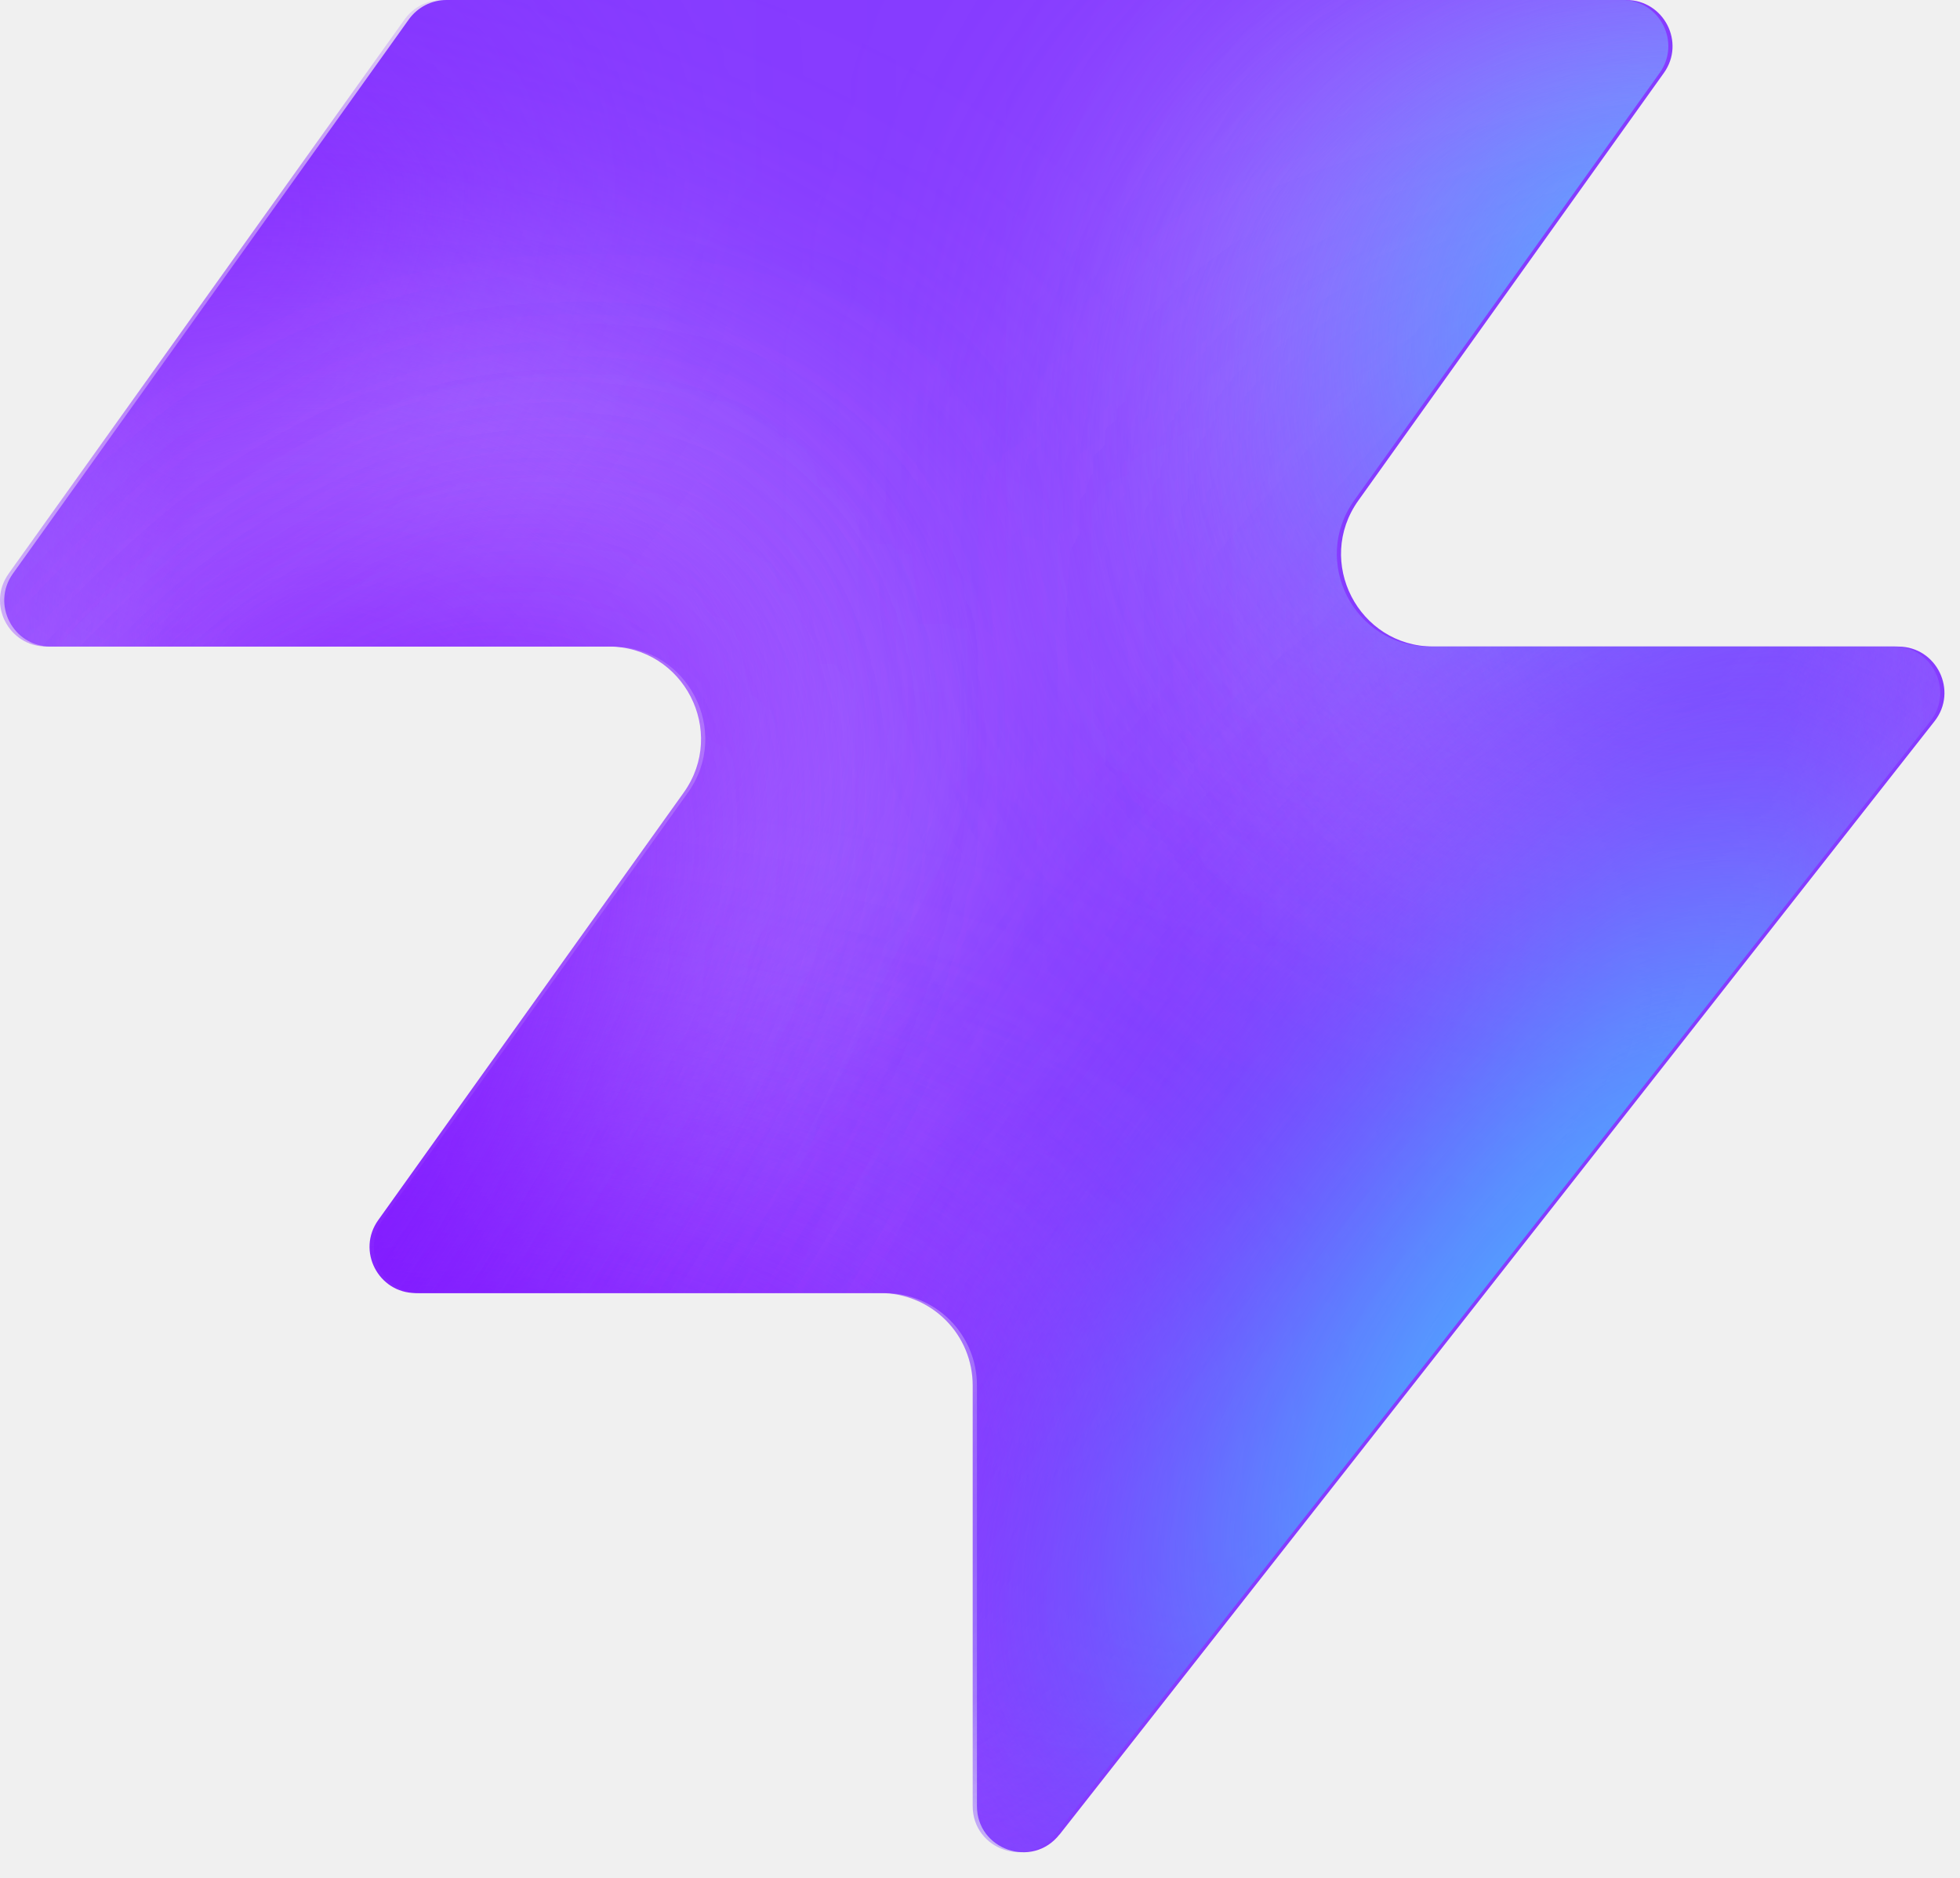
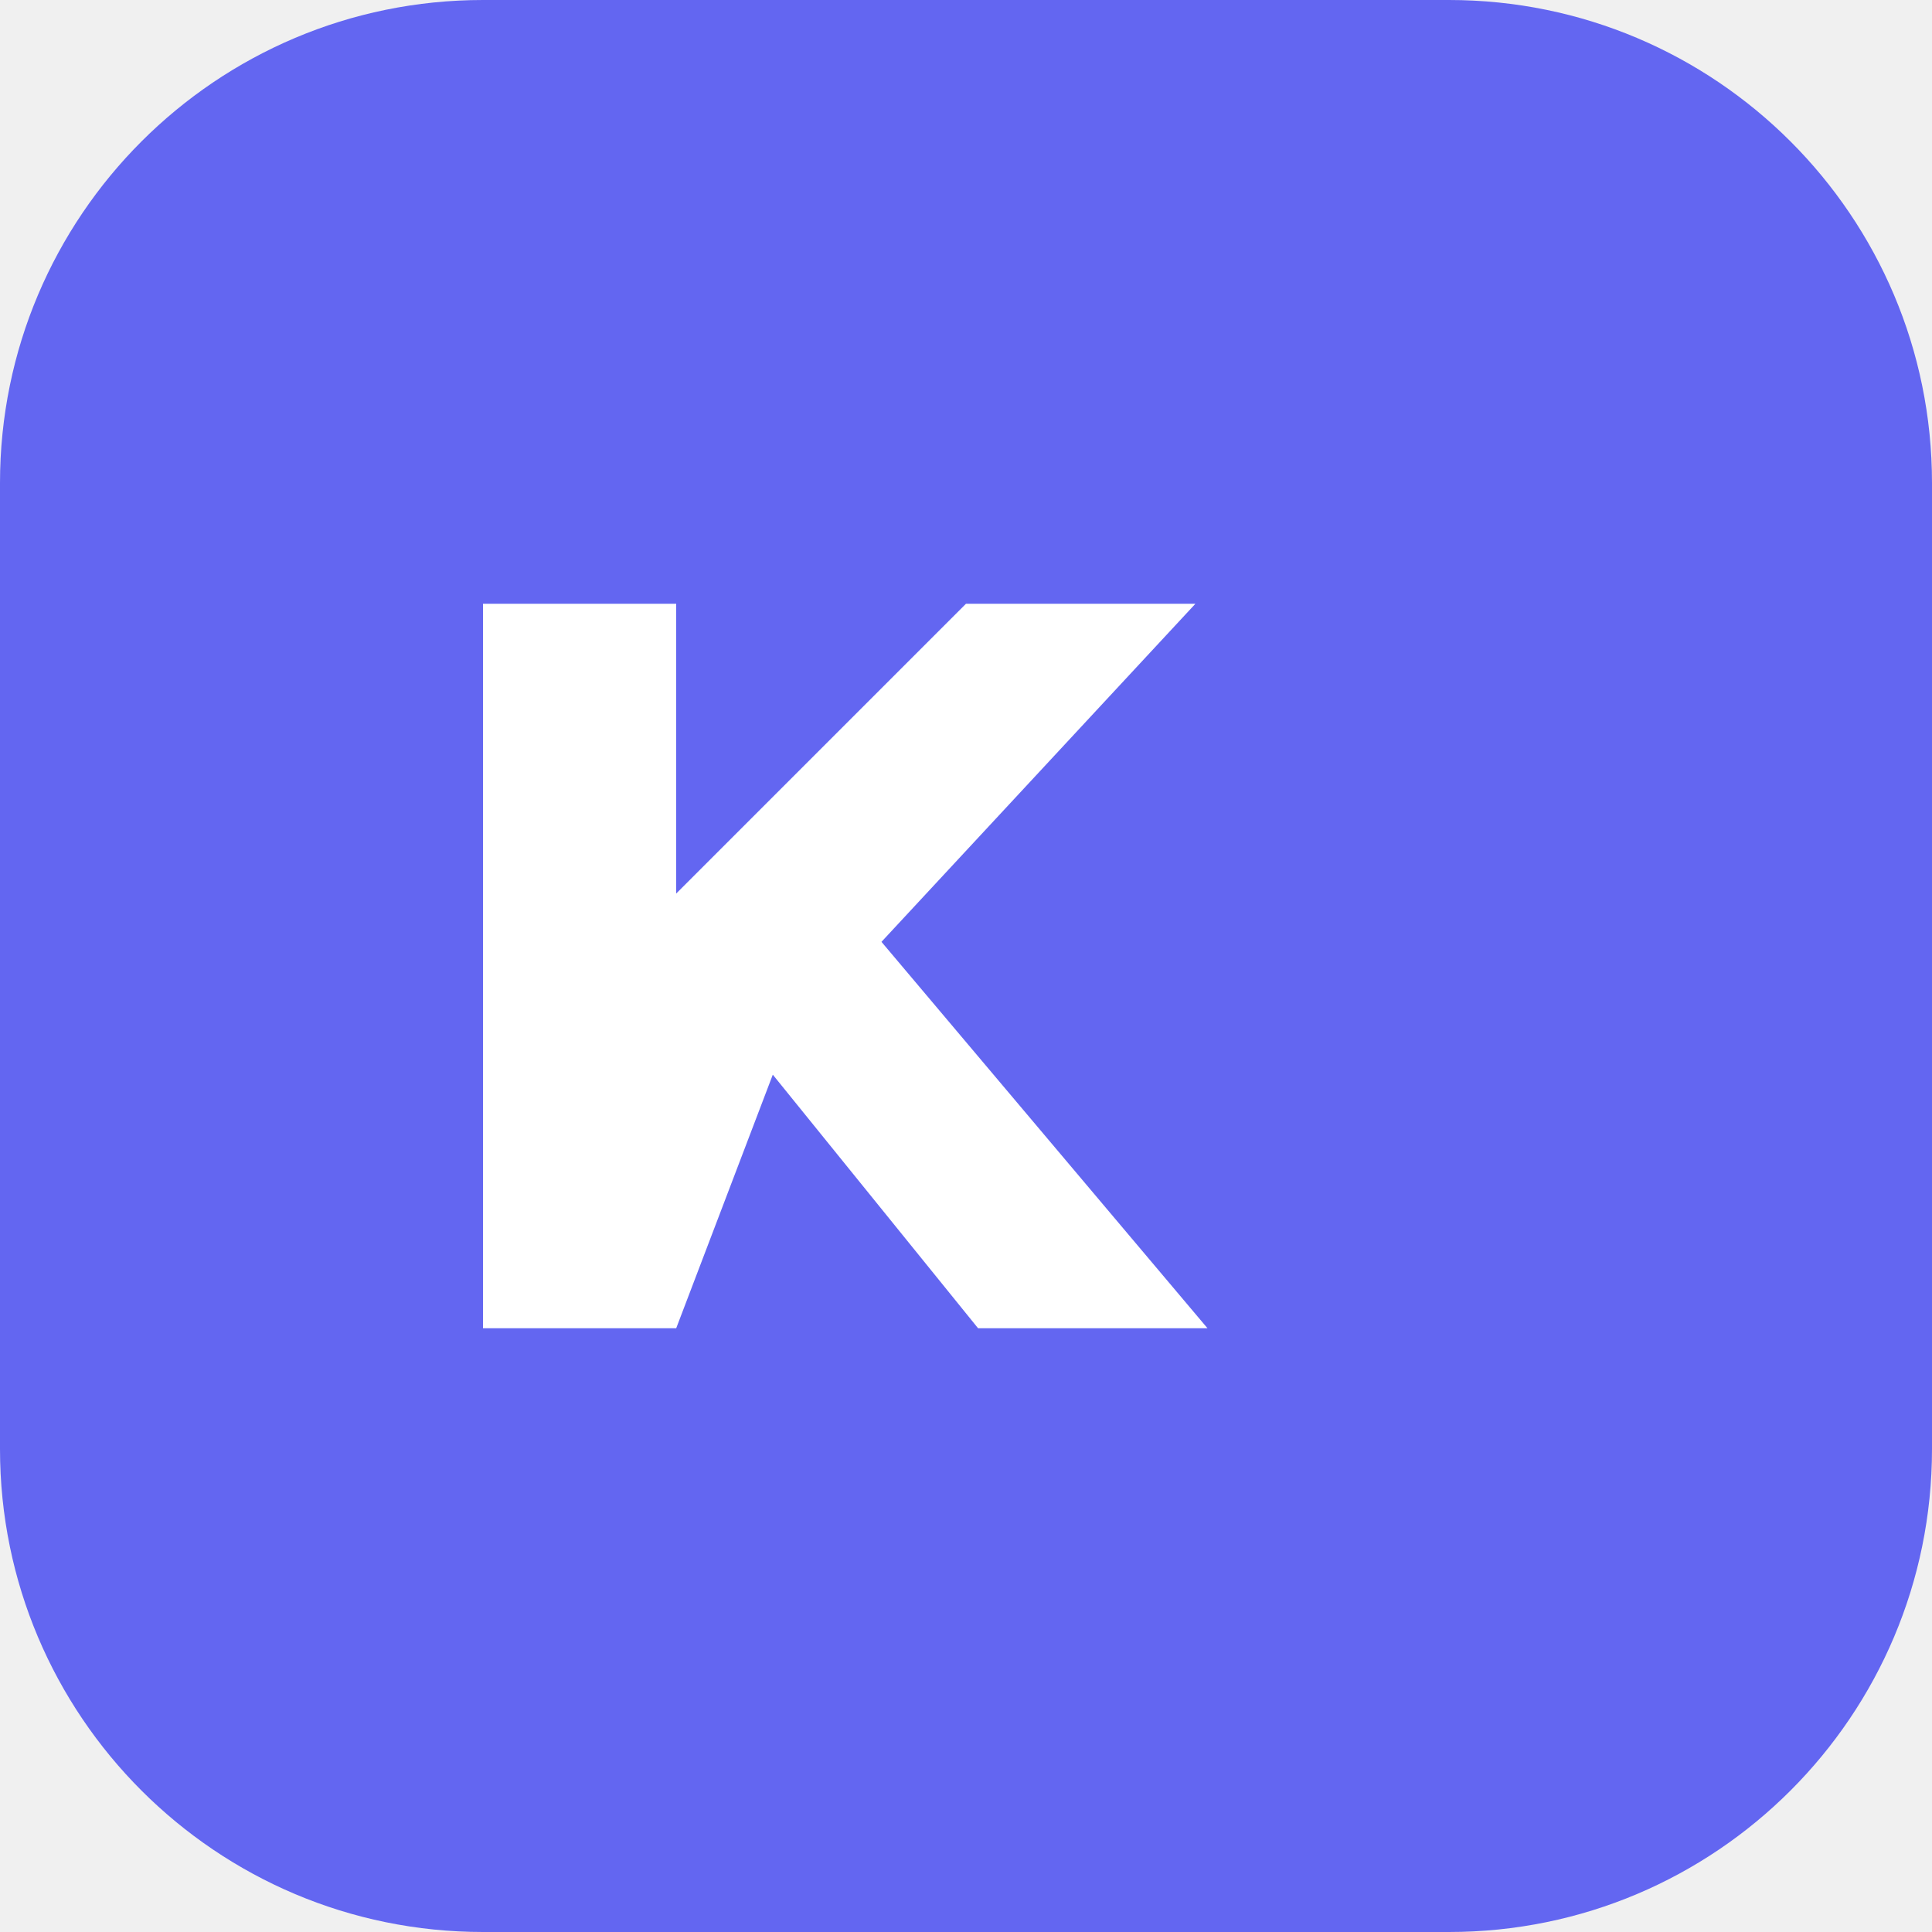
- <svg xmlns="http://www.w3.org/2000/svg" width="48" height="46" fill="none" viewBox="0 0 48 46">
-   <path fill="#863bff" d="M25.946 44.938c-.664.845-2.021.375-2.021-.698V33.937a2.26 2.26 0 0 0-2.262-2.262H10.287c-.92 0-1.456-1.04-.92-1.788l7.48-10.471c1.07-1.497 0-3.578-1.842-3.578H1.237c-.92 0-1.456-1.04-.92-1.788L10.013.474c.214-.297.556-.474.92-.474h28.894c.92 0 1.456 1.04.92 1.788l-7.48 10.471c-1.07 1.498 0 3.579 1.842 3.579h11.377c.943 0 1.473 1.088.89 1.83L25.947 44.94z" style="fill:#863bff;fill:color(display-p3 .525 .23 1);fill-opacity:1" />
-   <mask id="a" width="48" height="46" x="0" y="0" maskUnits="userSpaceOnUse" style="mask-type:alpha">
-     <path fill="#000" d="M25.842 44.938c-.664.844-2.021.375-2.021-.698V33.937a2.26 2.26 0 0 0-2.262-2.262H10.183c-.92 0-1.456-1.04-.92-1.788l7.48-10.471c1.07-1.498 0-3.579-1.842-3.579H1.133c-.92 0-1.456-1.04-.92-1.787L9.91.473c.214-.297.556-.474.92-.474h28.894c.92 0 1.456 1.04.92 1.788l-7.48 10.471c-1.07 1.498 0 3.578 1.842 3.578h11.377c.943 0 1.473 1.088.89 1.832L25.843 44.94z" style="fill:#000;fill-opacity:1" />
-   </mask>
-   <g mask="url(#a)">
-     <g filter="url(#b)">
-       <ellipse cx="5.508" cy="14.704" fill="#ede6ff" rx="5.508" ry="14.704" style="fill:#ede6ff;fill:color(display-p3 .927 .903 1);fill-opacity:1" transform="matrix(.00324 1 1 -.00324 -4.47 31.516)" />
-     </g>
-     <g filter="url(#c)">
-       <ellipse cx="10.399" cy="29.851" fill="#ede6ff" rx="10.399" ry="29.851" style="fill:#ede6ff;fill:color(display-p3 .927 .903 1);fill-opacity:1" transform="matrix(.00324 1 1 -.00324 -39.328 7.883)" />
-     </g>
-     <g filter="url(#d)">
-       <ellipse cx="5.508" cy="30.487" fill="#7e14ff" rx="5.508" ry="30.487" style="fill:#7e14ff;fill:color(display-p3 .492 .077 1);fill-opacity:1" transform="rotate(89.814 -25.913 -14.639)scale(1 -1)" />
-     </g>
-     <g filter="url(#e)">
-       <ellipse cx="5.508" cy="30.599" fill="#7e14ff" rx="5.508" ry="30.599" style="fill:#7e14ff;fill:color(display-p3 .492 .077 1);fill-opacity:1" transform="rotate(89.814 -32.644 -3.334)scale(1 -1)" />
-     </g>
-     <g filter="url(#f)">
-       <ellipse cx="5.508" cy="30.599" fill="#7e14ff" rx="5.508" ry="30.599" style="fill:#7e14ff;fill:color(display-p3 .492 .077 1);fill-opacity:1" transform="matrix(.00324 1 1 -.00324 -34.34 30.47)" />
-     </g>
-     <g filter="url(#g)">
-       <ellipse cx="14.072" cy="22.078" fill="#ede6ff" rx="14.072" ry="22.078" style="fill:#ede6ff;fill:color(display-p3 .927 .903 1);fill-opacity:1" transform="rotate(93.35 24.506 48.493)scale(-1 1)" />
-     </g>
-     <g filter="url(#h)">
-       <ellipse cx="3.47" cy="21.501" fill="#7e14ff" rx="3.47" ry="21.501" style="fill:#7e14ff;fill:color(display-p3 .492 .077 1);fill-opacity:1" transform="rotate(89.009 28.708 47.59)scale(-1 1)" />
-     </g>
-     <g filter="url(#i)">
-       <ellipse cx="3.47" cy="21.501" fill="#7e14ff" rx="3.47" ry="21.501" style="fill:#7e14ff;fill:color(display-p3 .492 .077 1);fill-opacity:1" transform="rotate(89.009 28.708 47.59)scale(-1 1)" />
-     </g>
-     <g filter="url(#j)">
-       <ellipse cx=".387" cy="8.972" fill="#7e14ff" rx="4.407" ry="29.108" style="fill:#7e14ff;fill:color(display-p3 .492 .077 1);fill-opacity:1" transform="rotate(39.51 .387 8.972)" />
-     </g>
-     <g filter="url(#k)">
-       <ellipse cx="47.523" cy="-6.092" fill="#7e14ff" rx="4.407" ry="29.108" style="fill:#7e14ff;fill:color(display-p3 .492 .077 1);fill-opacity:1" transform="rotate(37.892 47.523 -6.092)" />
-     </g>
-     <g filter="url(#l)">
-       <ellipse cx="41.412" cy="6.333" fill="#47bfff" rx="5.971" ry="9.665" style="fill:#47bfff;fill:color(display-p3 .28 .748 1);fill-opacity:1" transform="rotate(37.892 41.412 6.333)" />
-     </g>
-     <g filter="url(#m)">
-       <ellipse cx="-1.879" cy="38.332" fill="#7e14ff" rx="4.407" ry="29.108" style="fill:#7e14ff;fill:color(display-p3 .492 .077 1);fill-opacity:1" transform="rotate(37.892 -1.88 38.332)" />
-     </g>
-     <g filter="url(#n)">
-       <ellipse cx="-1.879" cy="38.332" fill="#7e14ff" rx="4.407" ry="29.108" style="fill:#7e14ff;fill:color(display-p3 .492 .077 1);fill-opacity:1" transform="rotate(37.892 -1.88 38.332)" />
-     </g>
-     <g filter="url(#o)">
-       <ellipse cx="35.651" cy="29.907" fill="#7e14ff" rx="4.407" ry="29.108" style="fill:#7e14ff;fill:color(display-p3 .492 .077 1);fill-opacity:1" transform="rotate(37.892 35.651 29.907)" />
-     </g>
-     <g filter="url(#p)">
-       <ellipse cx="38.418" cy="32.4" fill="#47bfff" rx="5.971" ry="15.297" style="fill:#47bfff;fill:color(display-p3 .28 .748 1);fill-opacity:1" transform="rotate(37.892 38.418 32.4)" />
-     </g>
-   </g>
-   <defs>
-     <filter id="b" width="60.045" height="41.654" x="-19.77" y="16.149" color-interpolation-filters="sRGB" filterUnits="userSpaceOnUse">
-       <feFlood flood-opacity="0" result="BackgroundImageFix" />
-       <feBlend in="SourceGraphic" in2="BackgroundImageFix" result="shape" />
-       <feGaussianBlur result="effect1_foregroundBlur_2002_17158" stdDeviation="7.659" />
-     </filter>
-     <filter id="c" width="90.34" height="51.437" x="-54.613" y="-7.533" color-interpolation-filters="sRGB" filterUnits="userSpaceOnUse">
-       <feFlood flood-opacity="0" result="BackgroundImageFix" />
-       <feBlend in="SourceGraphic" in2="BackgroundImageFix" result="shape" />
-       <feGaussianBlur result="effect1_foregroundBlur_2002_17158" stdDeviation="7.659" />
-     </filter>
-     <filter id="d" width="79.355" height="29.4" x="-49.64" y="2.03" color-interpolation-filters="sRGB" filterUnits="userSpaceOnUse">
-       <feFlood flood-opacity="0" result="BackgroundImageFix" />
-       <feBlend in="SourceGraphic" in2="BackgroundImageFix" result="shape" />
-       <feGaussianBlur result="effect1_foregroundBlur_2002_17158" stdDeviation="4.596" />
-     </filter>
-     <filter id="e" width="79.579" height="29.4" x="-45.045" y="20.029" color-interpolation-filters="sRGB" filterUnits="userSpaceOnUse">
-       <feFlood flood-opacity="0" result="BackgroundImageFix" />
-       <feBlend in="SourceGraphic" in2="BackgroundImageFix" result="shape" />
-       <feGaussianBlur result="effect1_foregroundBlur_2002_17158" stdDeviation="4.596" />
-     </filter>
-     <filter id="f" width="79.579" height="29.4" x="-43.513" y="21.178" color-interpolation-filters="sRGB" filterUnits="userSpaceOnUse">
-       <feFlood flood-opacity="0" result="BackgroundImageFix" />
-       <feBlend in="SourceGraphic" in2="BackgroundImageFix" result="shape" />
-       <feGaussianBlur result="effect1_foregroundBlur_2002_17158" stdDeviation="4.596" />
-     </filter>
-     <filter id="g" width="74.749" height="58.852" x="15.756" y="-17.901" color-interpolation-filters="sRGB" filterUnits="userSpaceOnUse">
-       <feFlood flood-opacity="0" result="BackgroundImageFix" />
-       <feBlend in="SourceGraphic" in2="BackgroundImageFix" result="shape" />
-       <feGaussianBlur result="effect1_foregroundBlur_2002_17158" stdDeviation="7.659" />
-     </filter>
-     <filter id="h" width="61.377" height="25.362" x="23.548" y="2.284" color-interpolation-filters="sRGB" filterUnits="userSpaceOnUse">
-       <feFlood flood-opacity="0" result="BackgroundImageFix" />
-       <feBlend in="SourceGraphic" in2="BackgroundImageFix" result="shape" />
-       <feGaussianBlur result="effect1_foregroundBlur_2002_17158" stdDeviation="4.596" />
-     </filter>
-     <filter id="i" width="61.377" height="25.362" x="23.548" y="2.284" color-interpolation-filters="sRGB" filterUnits="userSpaceOnUse">
-       <feFlood flood-opacity="0" result="BackgroundImageFix" />
-       <feBlend in="SourceGraphic" in2="BackgroundImageFix" result="shape" />
-       <feGaussianBlur result="effect1_foregroundBlur_2002_17158" stdDeviation="4.596" />
-     </filter>
-     <filter id="j" width="56.045" height="63.649" x="-27.636" y="-22.853" color-interpolation-filters="sRGB" filterUnits="userSpaceOnUse">
-       <feFlood flood-opacity="0" result="BackgroundImageFix" />
-       <feBlend in="SourceGraphic" in2="BackgroundImageFix" result="shape" />
-       <feGaussianBlur result="effect1_foregroundBlur_2002_17158" stdDeviation="4.596" />
-     </filter>
-     <filter id="k" width="54.814" height="64.646" x="20.116" y="-38.415" color-interpolation-filters="sRGB" filterUnits="userSpaceOnUse">
-       <feFlood flood-opacity="0" result="BackgroundImageFix" />
-       <feBlend in="SourceGraphic" in2="BackgroundImageFix" result="shape" />
-       <feGaussianBlur result="effect1_foregroundBlur_2002_17158" stdDeviation="4.596" />
-     </filter>
-     <filter id="l" width="33.541" height="35.313" x="24.641" y="-11.323" color-interpolation-filters="sRGB" filterUnits="userSpaceOnUse">
-       <feFlood flood-opacity="0" result="BackgroundImageFix" />
-       <feBlend in="SourceGraphic" in2="BackgroundImageFix" result="shape" />
-       <feGaussianBlur result="effect1_foregroundBlur_2002_17158" stdDeviation="4.596" />
-     </filter>
-     <filter id="m" width="54.814" height="64.646" x="-29.286" y="6.009" color-interpolation-filters="sRGB" filterUnits="userSpaceOnUse">
-       <feFlood flood-opacity="0" result="BackgroundImageFix" />
-       <feBlend in="SourceGraphic" in2="BackgroundImageFix" result="shape" />
-       <feGaussianBlur result="effect1_foregroundBlur_2002_17158" stdDeviation="4.596" />
-     </filter>
-     <filter id="n" width="54.814" height="64.646" x="-29.286" y="6.009" color-interpolation-filters="sRGB" filterUnits="userSpaceOnUse">
-       <feFlood flood-opacity="0" result="BackgroundImageFix" />
-       <feBlend in="SourceGraphic" in2="BackgroundImageFix" result="shape" />
-       <feGaussianBlur result="effect1_foregroundBlur_2002_17158" stdDeviation="4.596" />
-     </filter>
-     <filter id="o" width="54.814" height="64.646" x="8.244" y="-2.416" color-interpolation-filters="sRGB" filterUnits="userSpaceOnUse">
-       <feFlood flood-opacity="0" result="BackgroundImageFix" />
-       <feBlend in="SourceGraphic" in2="BackgroundImageFix" result="shape" />
-       <feGaussianBlur result="effect1_foregroundBlur_2002_17158" stdDeviation="4.596" />
-     </filter>
-     <filter id="p" width="39.409" height="43.623" x="18.713" y="10.588" color-interpolation-filters="sRGB" filterUnits="userSpaceOnUse">
-       <feFlood flood-opacity="0" result="BackgroundImageFix" />
-       <feBlend in="SourceGraphic" in2="BackgroundImageFix" result="shape" />
-       <feGaussianBlur result="effect1_foregroundBlur_2002_17158" stdDeviation="4.596" />
-     </filter>
-   </defs>
+ <svg xmlns="http://www.w3.org/2000/svg" viewBox="0 0 32 32" fill="none">
+   <rect width="32" height="32" rx="8" fill="#6366F1" />
+   <path d="M8 22V10h3.2v4.8L16 10h3.8l-5.2 5.6L20 22h-3.8l-3.4-4.2L11.2 22H8z" fill="white" />
</svg>
